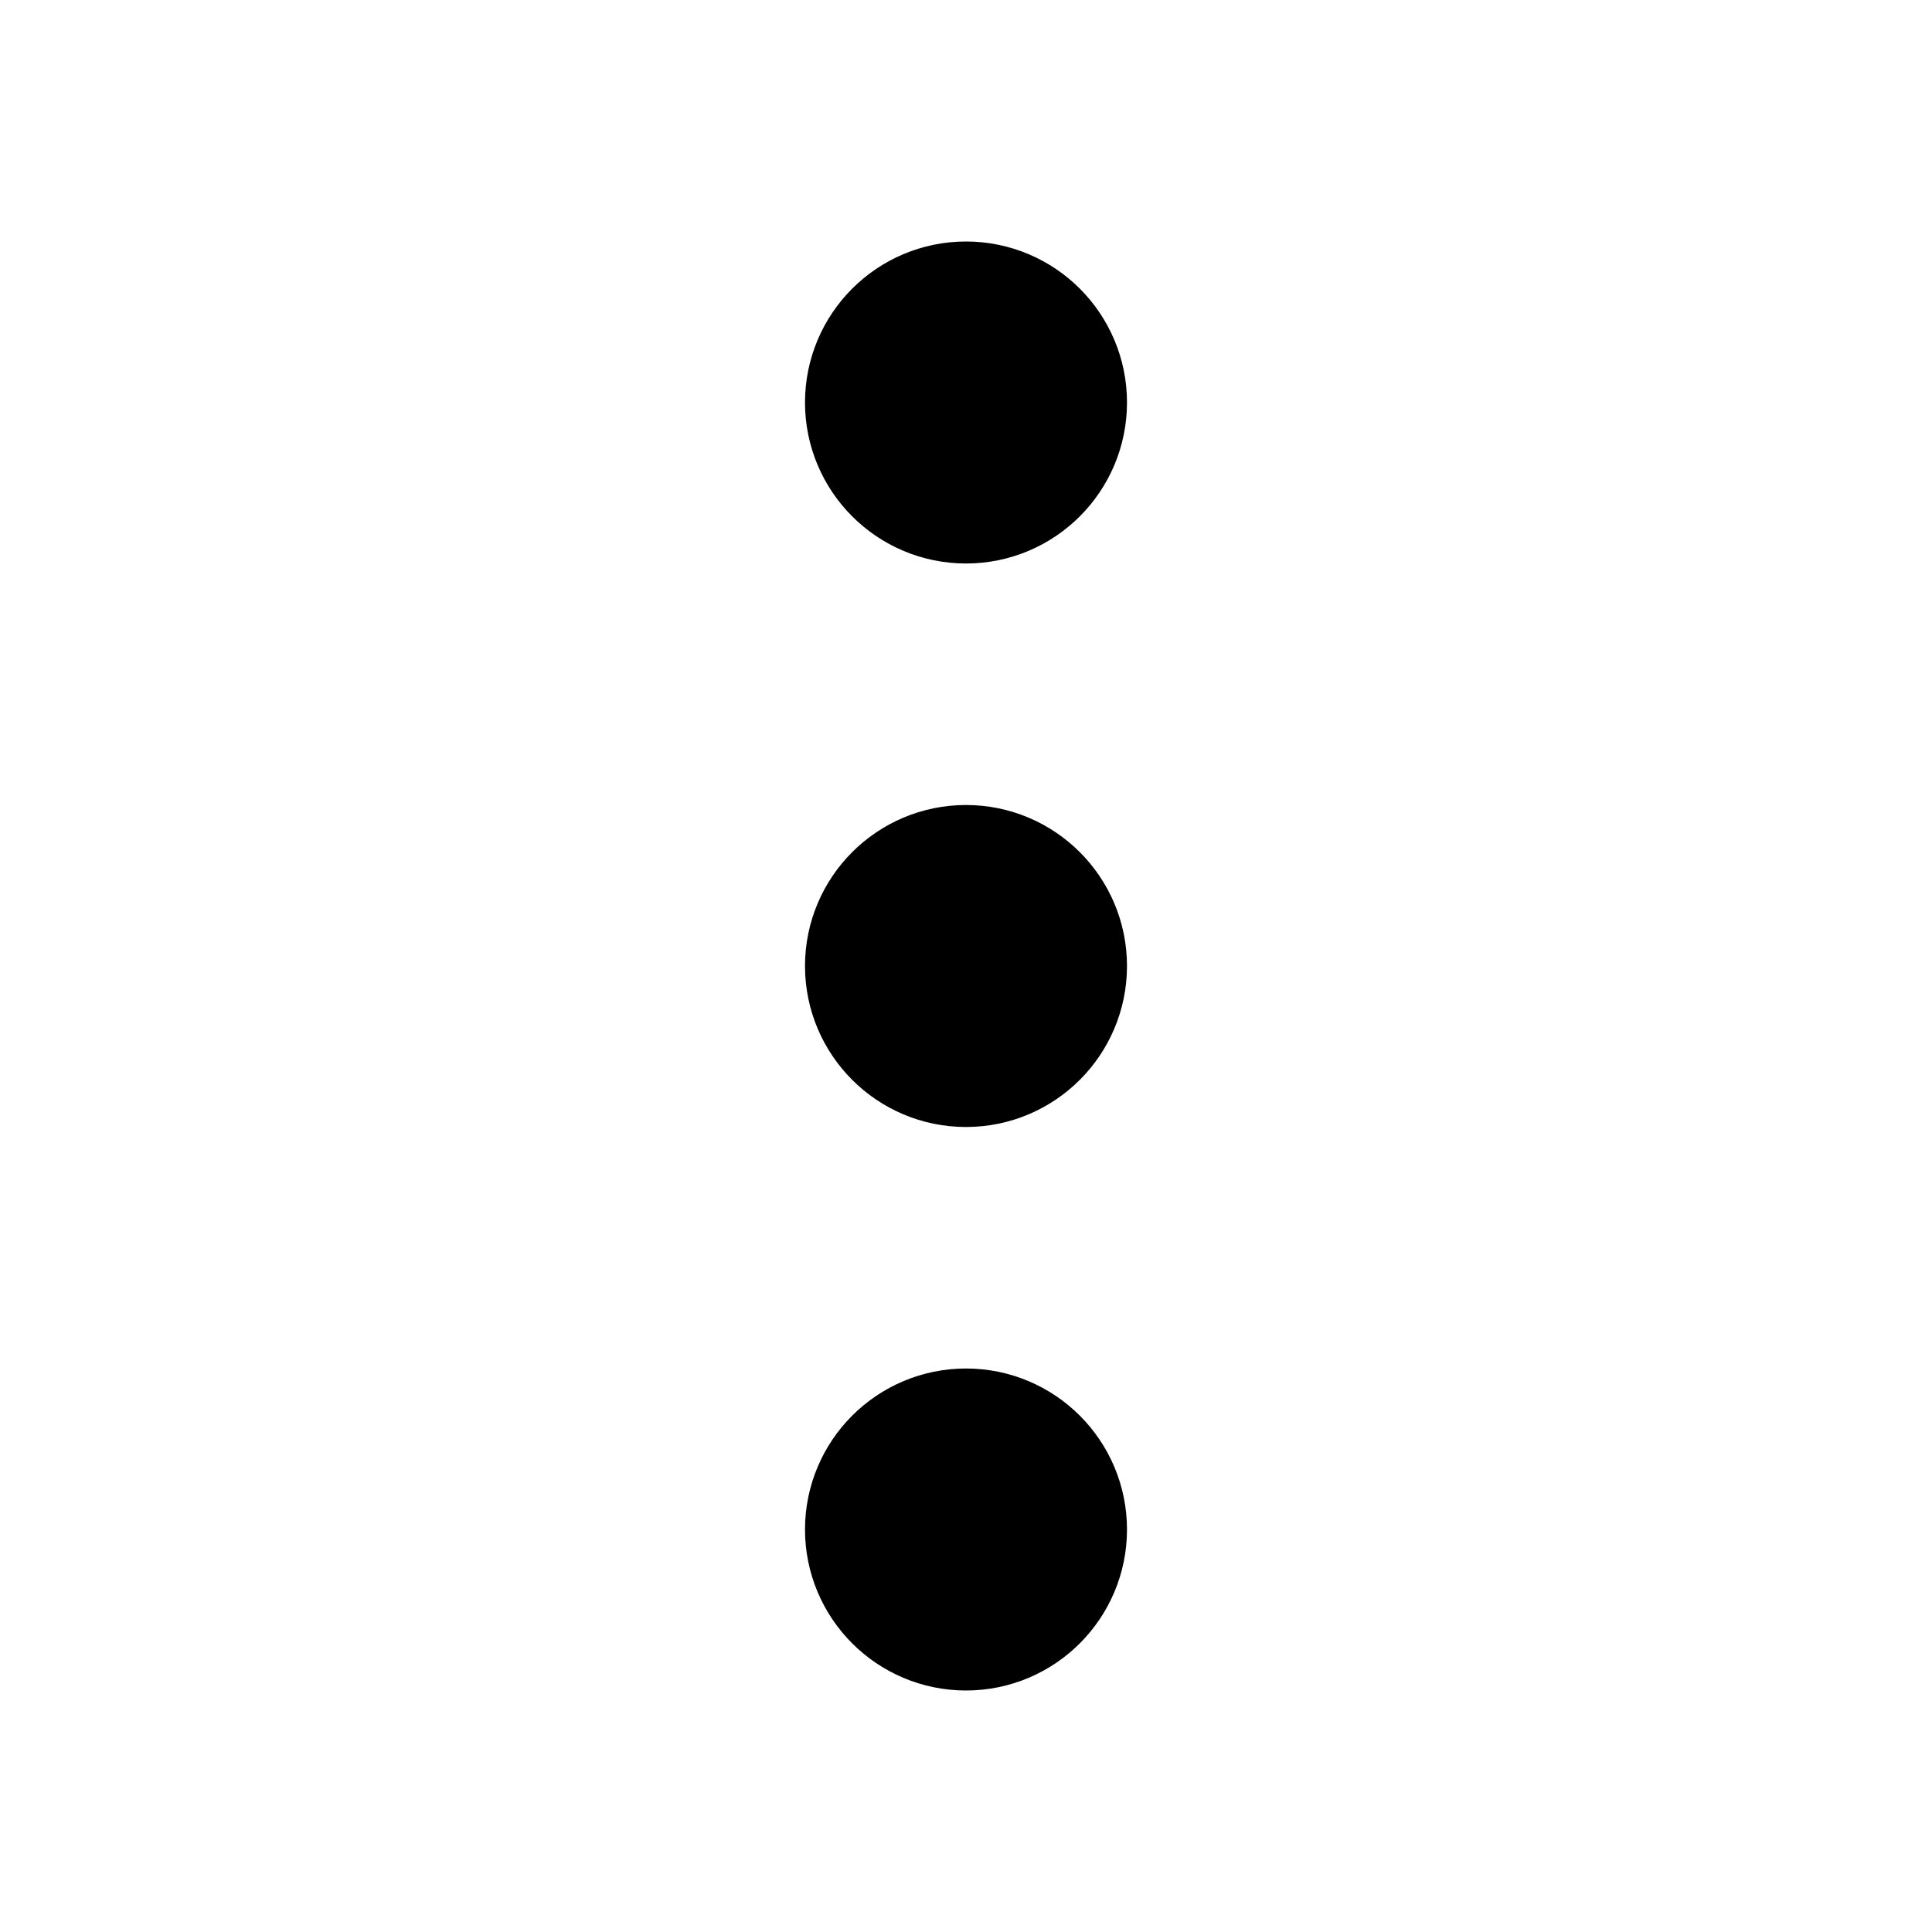
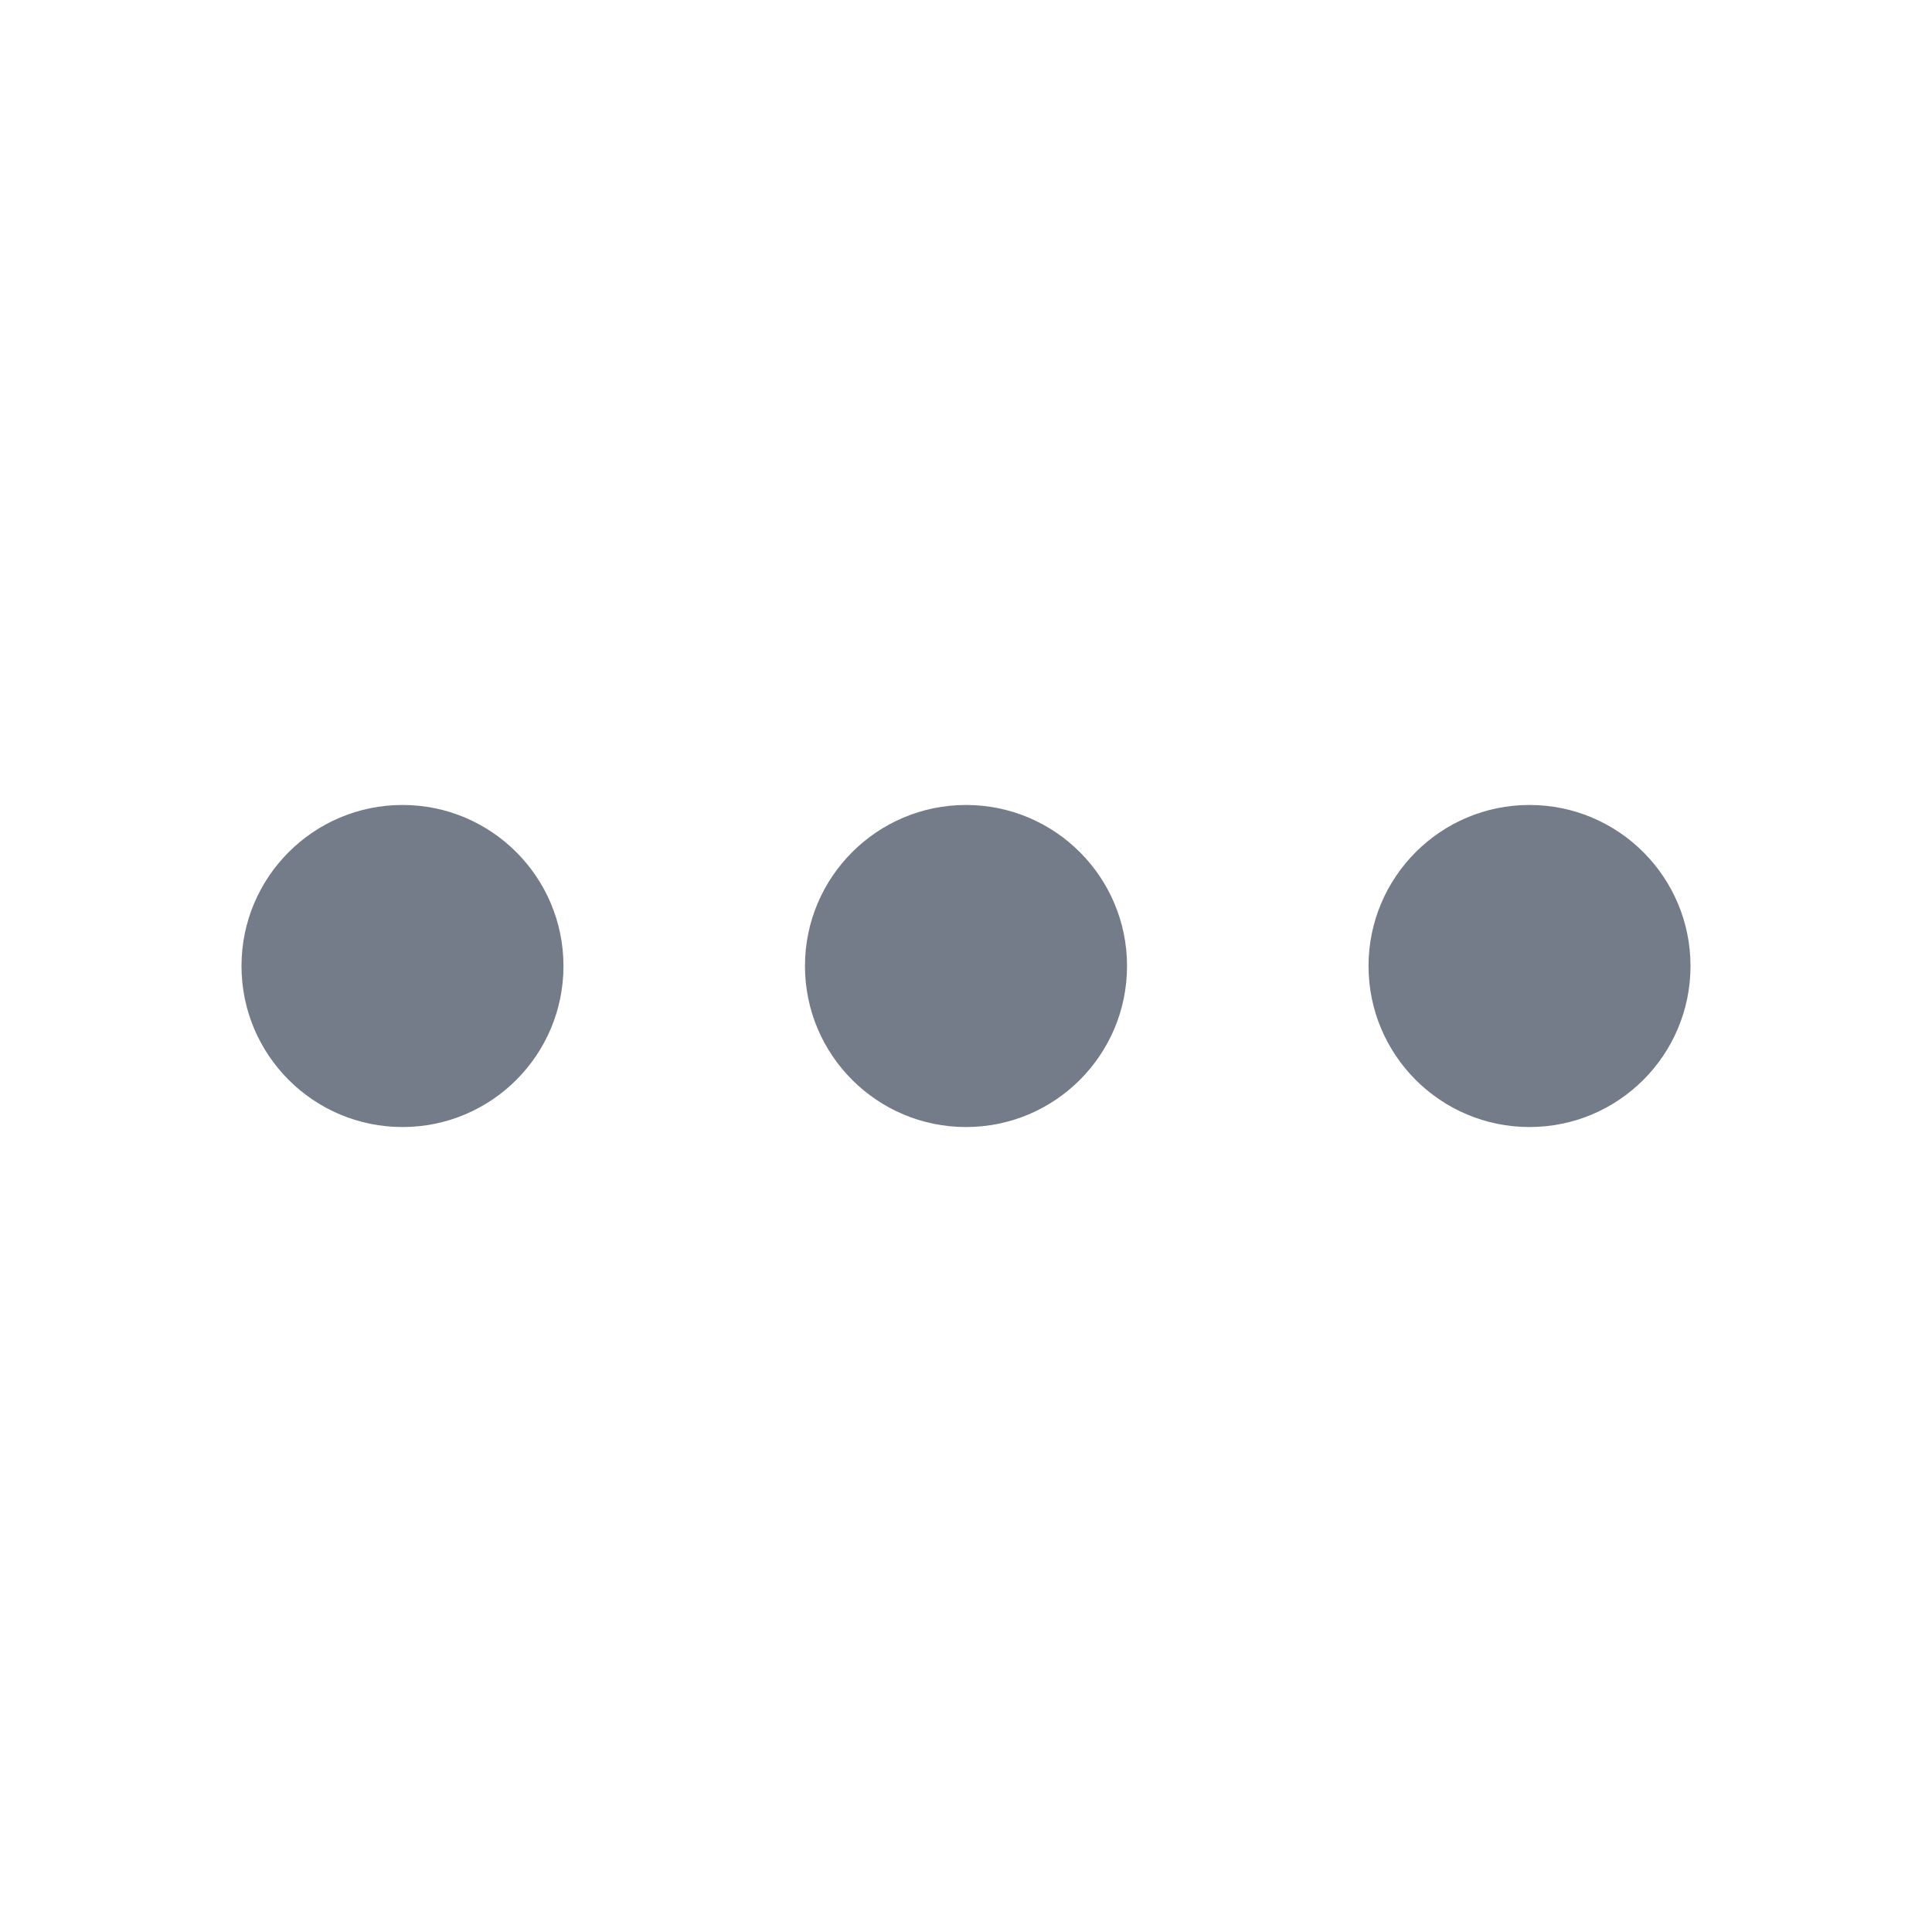
- <svg xmlns="http://www.w3.org/2000/svg" width="100%" height="100%" viewBox="0 0 24 24" fill="none">
-   <path d="M12 13C12.552 13 13 12.552 13 12C13 11.448 12.552 11 12 11C11.448 11 11 11.448 11 12C11 12.552 11.448 13 12 13Z" stroke="currentColor" stroke-width="2" stroke-linecap="round" stroke-linejoin="round" />
-   <path d="M12 6C12.552 6 13 5.552 13 5C13 4.448 12.552 4 12 4C11.448 4 11 4.448 11 5C11 5.552 11.448 6 12 6Z" stroke="currentColor" stroke-width="2" stroke-linecap="round" stroke-linejoin="round" />
-   <path d="M12 20C12.552 20 13 19.552 13 19C13 18.448 12.552 18 12 18C11.448 18 11 18.448 11 19C11 19.552 11.448 20 12 20Z" stroke="currentColor" stroke-width="2" stroke-linecap="round" stroke-linejoin="round" />
+ <svg xmlns="http://www.w3.org/2000/svg" width="20" height="20" viewBox="0 0 20 20" fill="none">
+   <path fill-rule="evenodd" clip-rule="evenodd" d="M2.5 10C2.5 9.08 3.246 8.333 4.167 8.333C5.087 8.333 5.833 9.08 5.833 10C5.833 10.921 5.087 11.667 4.167 11.667C3.246 11.667 2.5 10.921 2.5 10ZM8.333 10C8.333 9.08 9.08 8.333 10 8.333C10.921 8.333 11.667 9.08 11.667 10C11.667 10.921 10.921 11.667 10 11.667C9.08 11.667 8.333 10.921 8.333 10ZM14.167 10C14.167 9.08 14.913 8.333 15.833 8.333C16.754 8.333 17.5 9.08 17.5 10C17.5 10.921 16.754 11.667 15.833 11.667C14.913 11.667 14.167 10.921 14.167 10Z" fill="#747C89" />
</svg>
